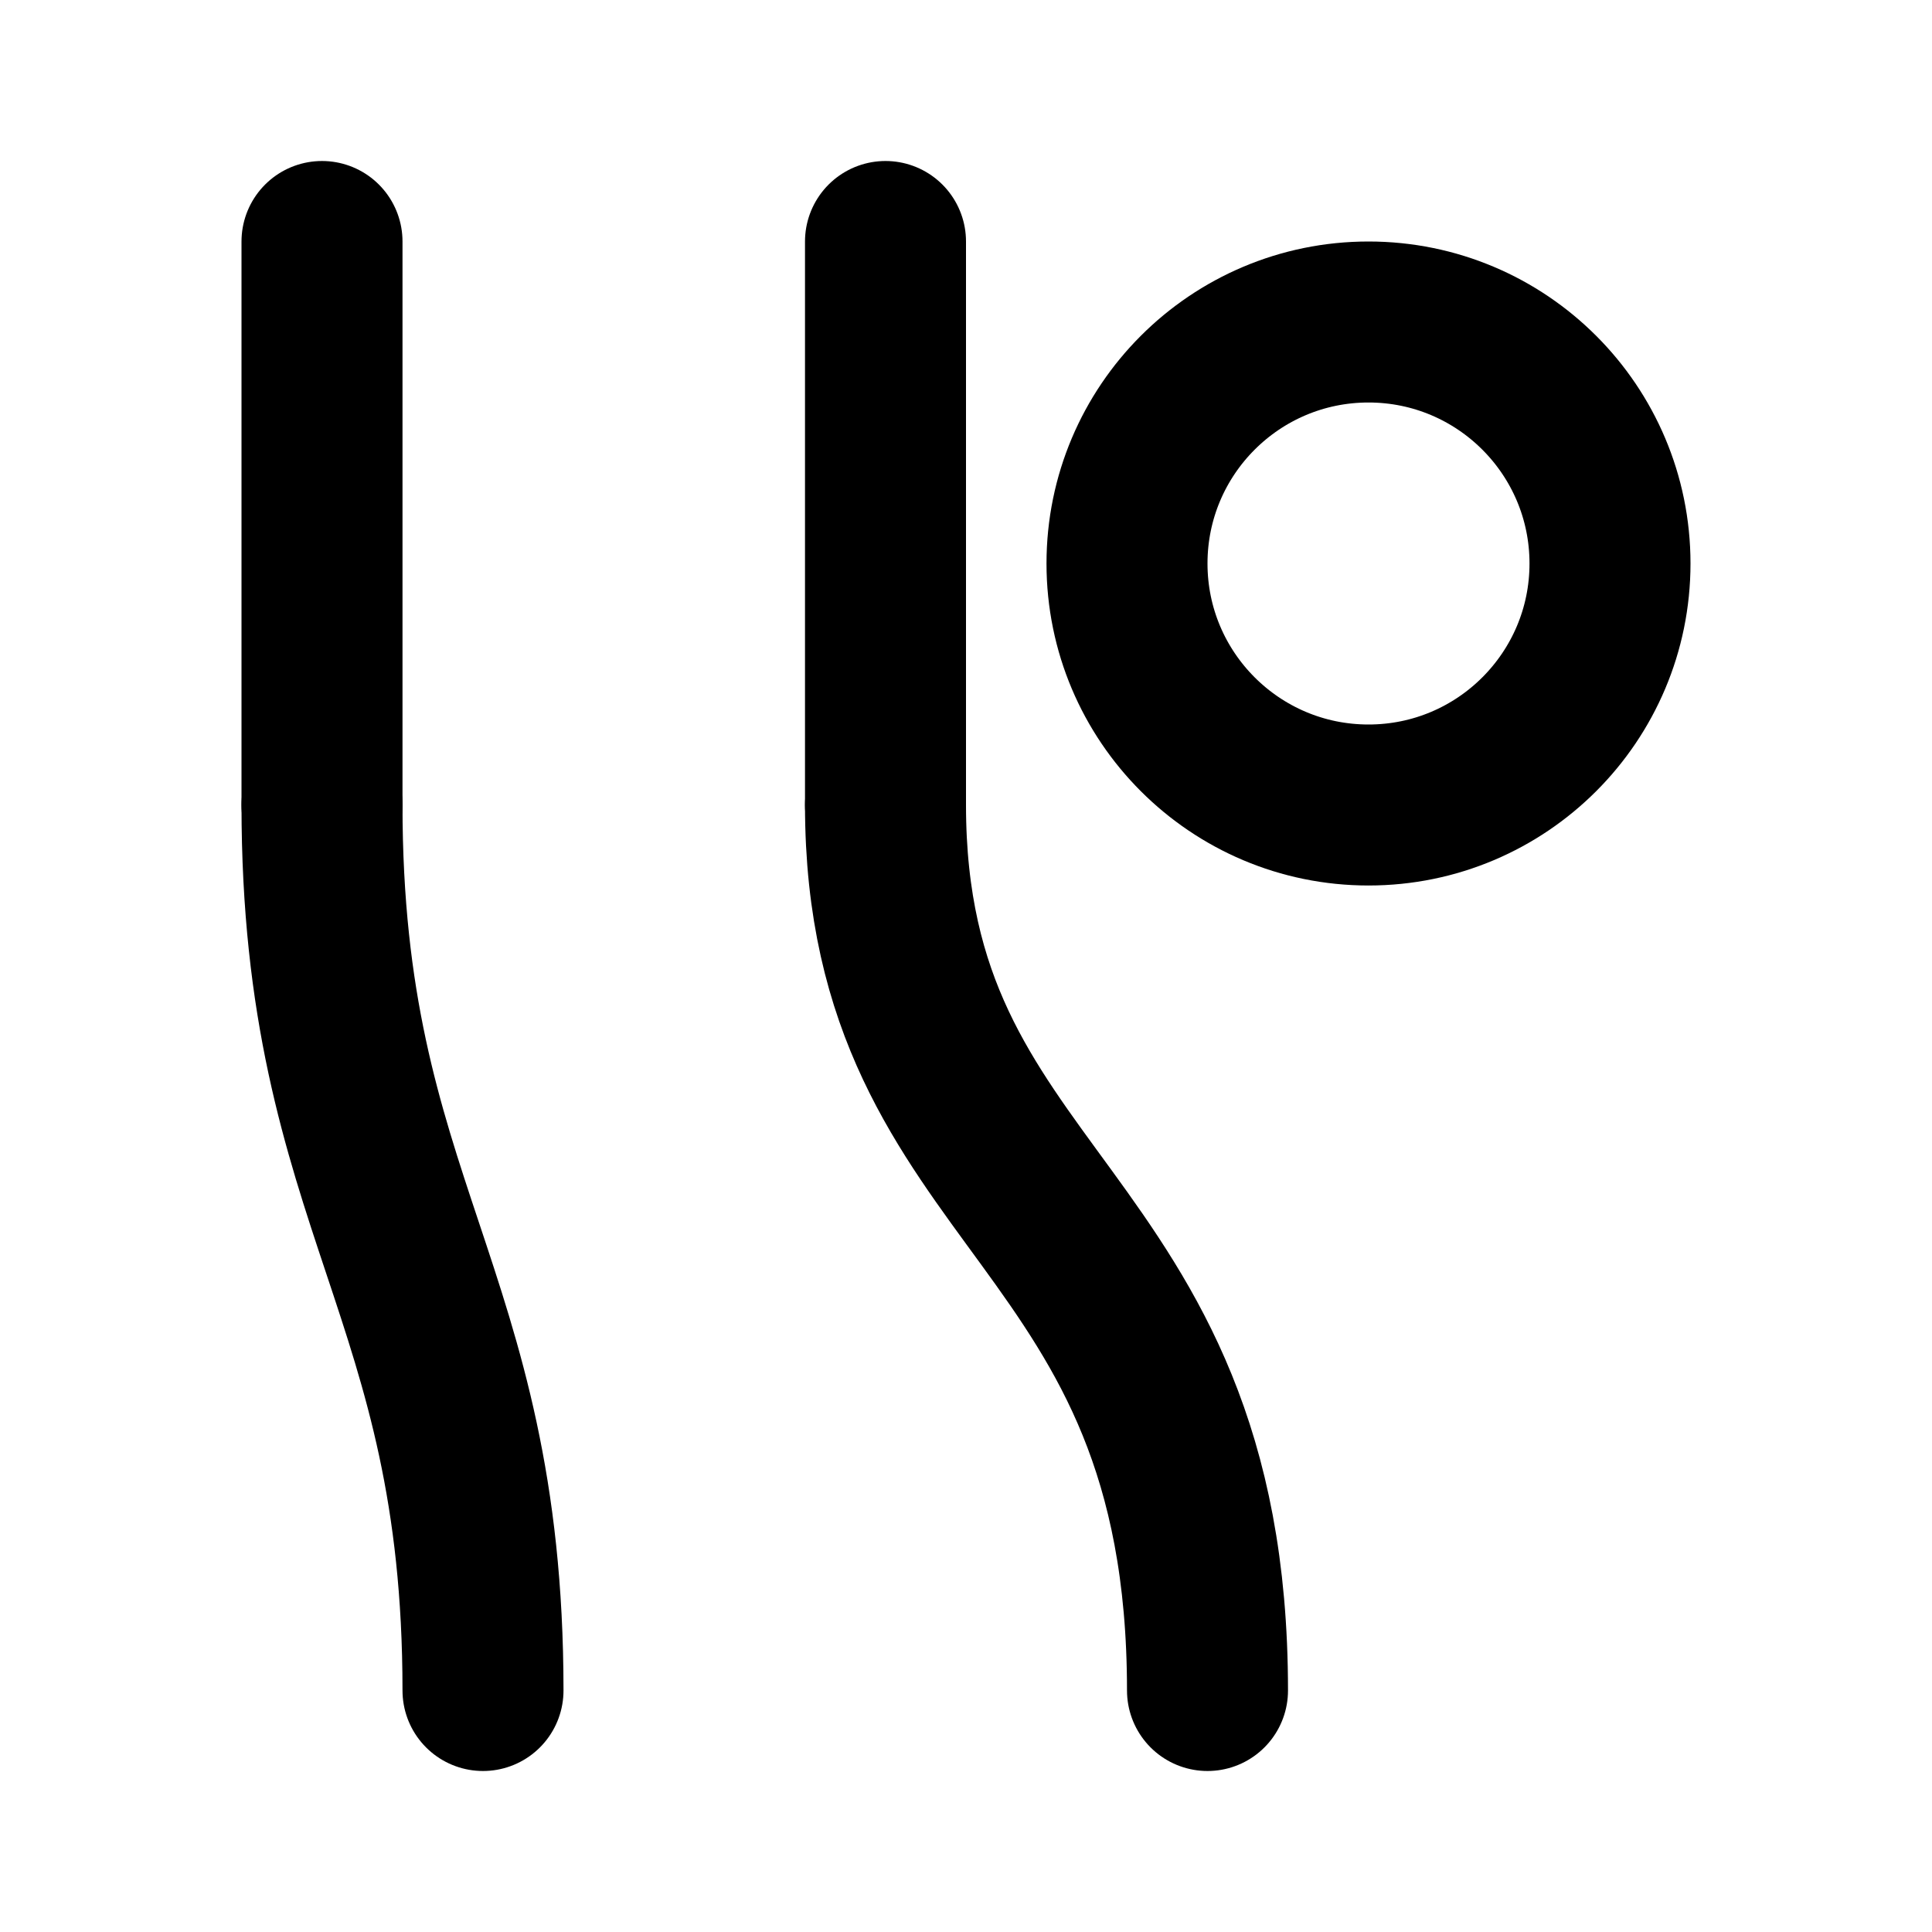
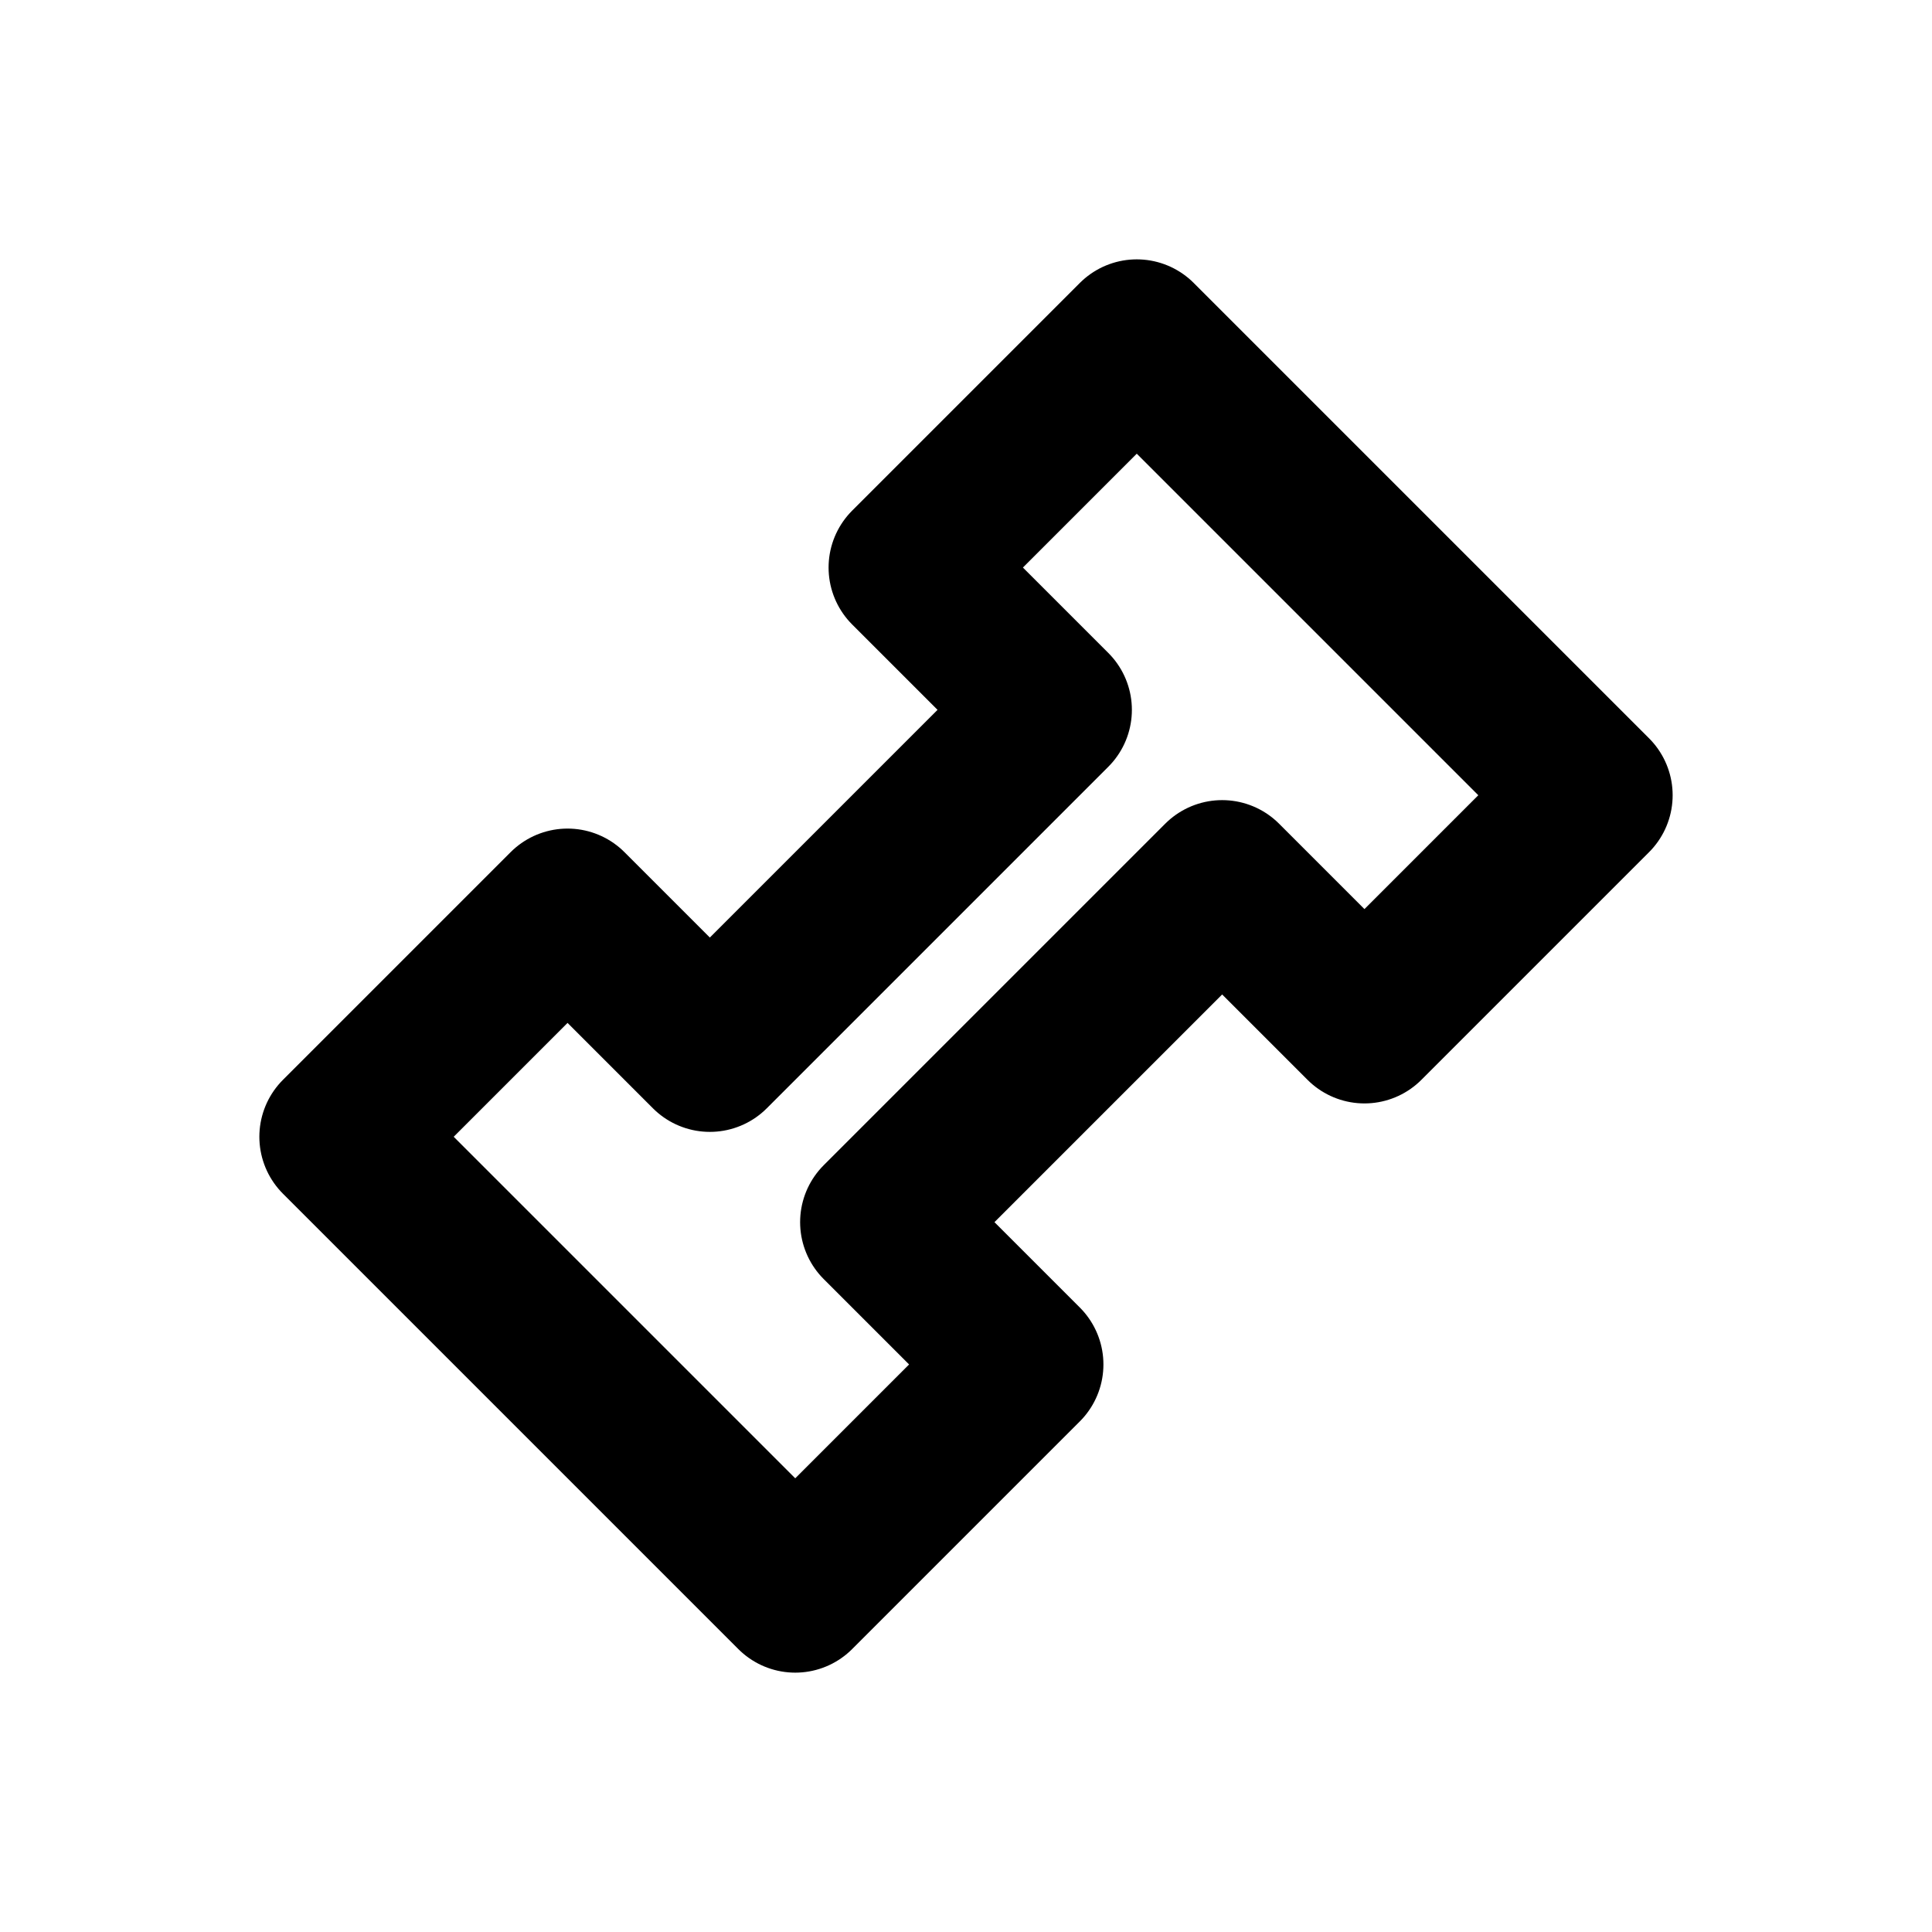
<svg xmlns="http://www.w3.org/2000/svg" class="lucide lucide-hair-rigidity" width="24" height="24" viewBox="0 0 24 24" fill="none" stroke="currentColor" stroke-width="2" stroke-linecap="round" stroke-linejoin="round">
-   <path d="M4 3v7" />
-   <path d="M4 10c0 5 2 6 2 11" />
-   <path d="M11 3v7" />
-   <path d="M11 10c0 5 4 5 4 11" />
-   <circle cx="17" cy="7" r="3" />
+   <path transform="rotate(-45 12 12)" d="M5 8h4v2.5h6V8h4v8h-4v-2.5H9V16H5z" />
</svg>
